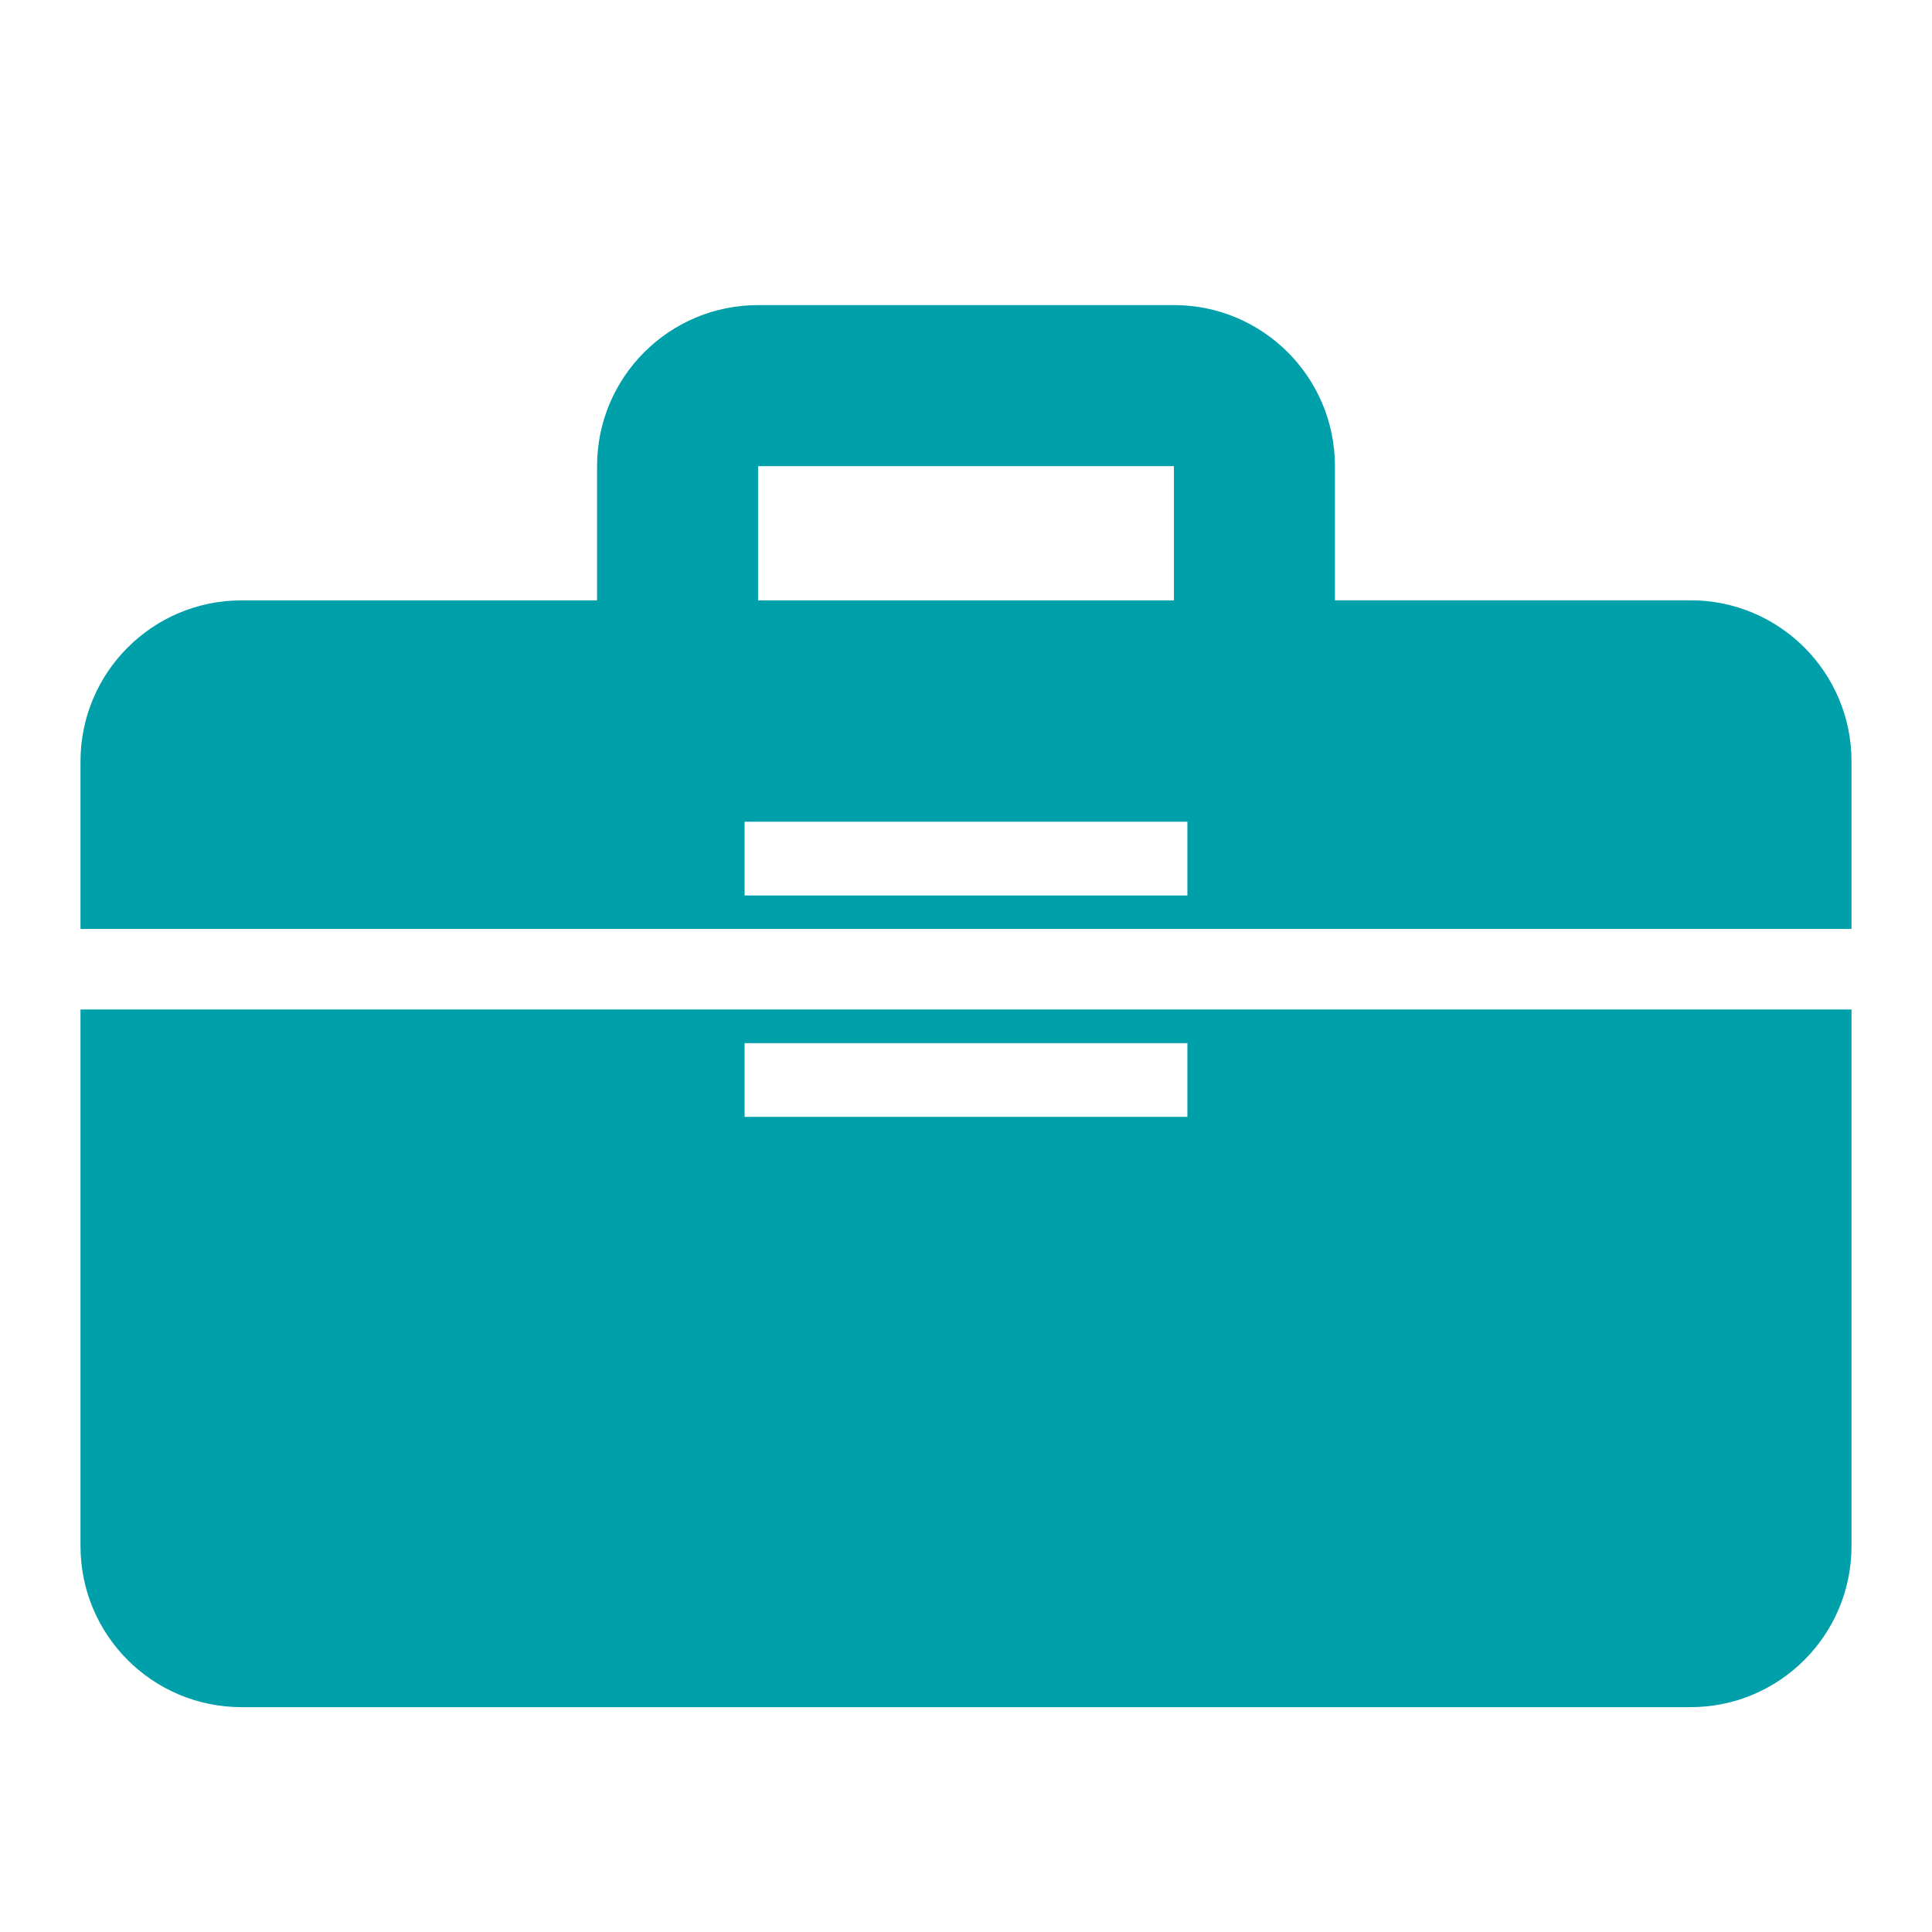
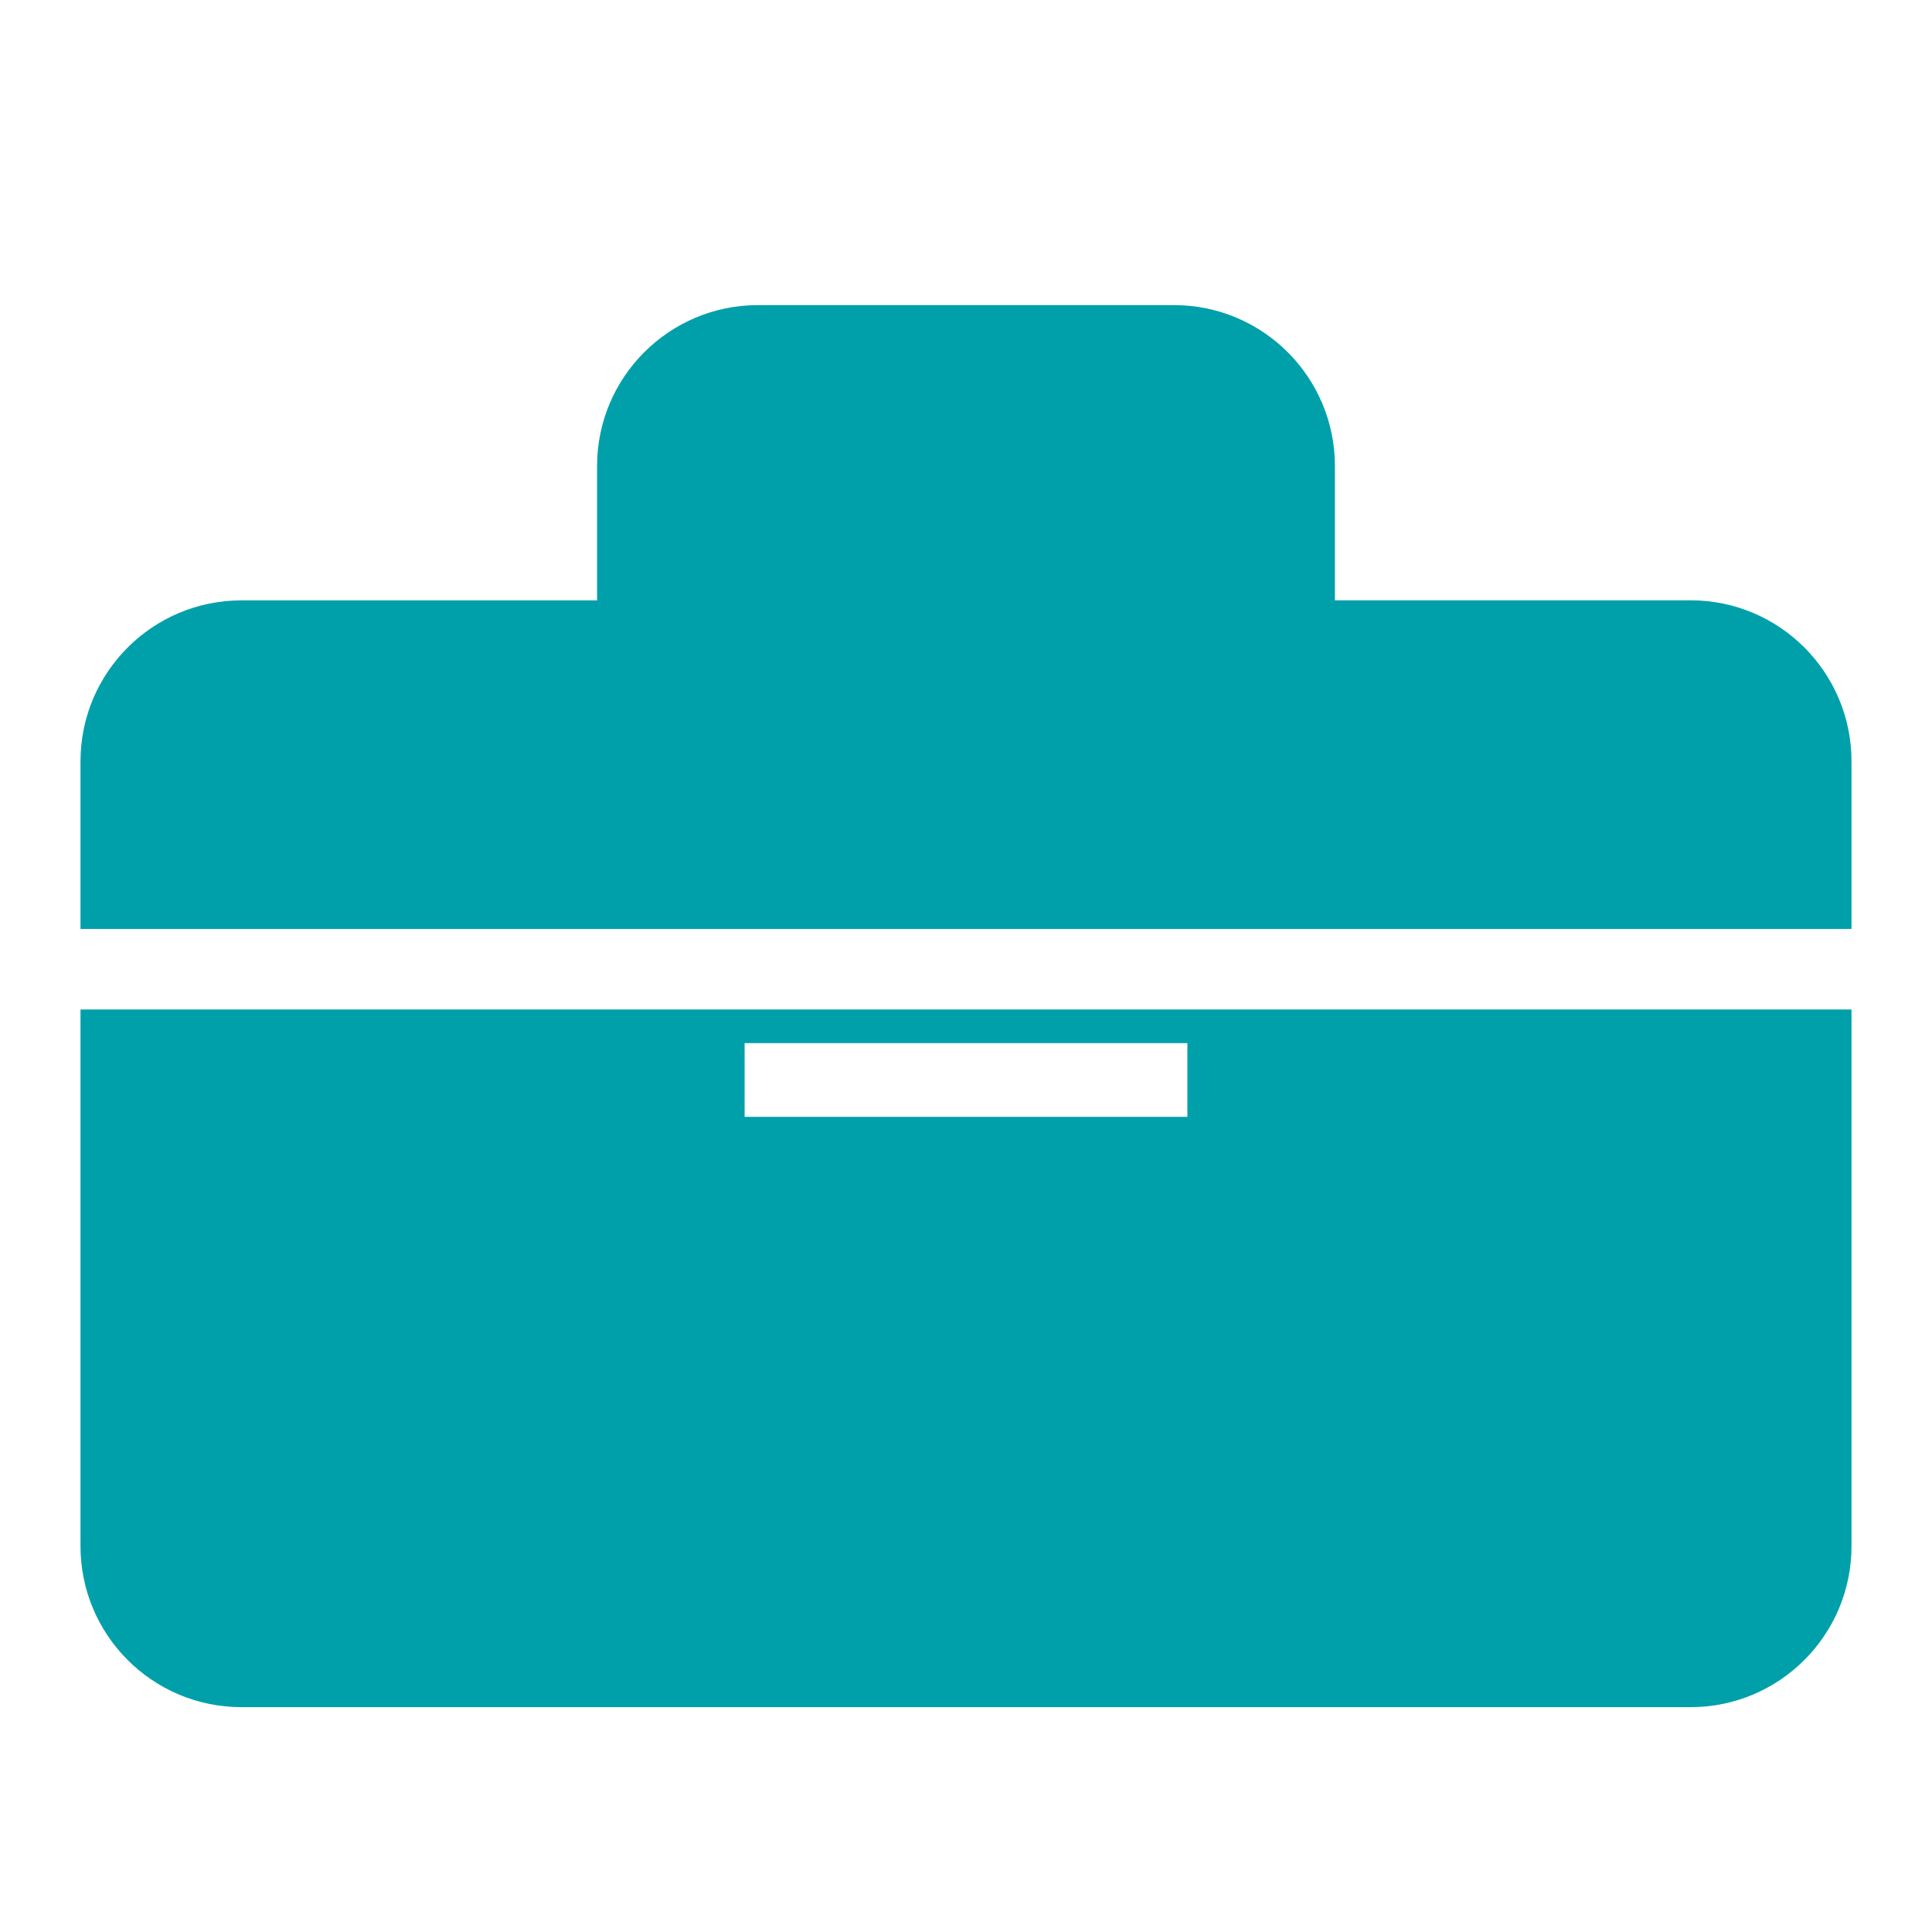
<svg xmlns="http://www.w3.org/2000/svg" width="24" height="24" fill="none">
-   <path fill-rule="evenodd" clip-rule="evenodd" d="M9.417 5.791h5.166v1.667H9.417V5.79zm-2 1.667V5.79a2 2 0 012-2h5.166a2 2 0 012 2v1.667H21a2 2 0 012 2v2.083H1V9.458a2 2 0 012-2h4.417zM23 12.54v6.667a2 2 0 01-2 2H3a2 2 0 01-2-2V12.54h22zM9.25 10.208h5.5v.916h-5.5v-.916zm5.5 2.75h-5.5v.916h5.5v-.916z" fill="#00A0AB" />
+   <path fillRule="evenodd" clipRule="evenodd" d="M9.417 5.791h5.166v1.667H9.417V5.79zm-2 1.667V5.79a2 2 0 012-2h5.166a2 2 0 012 2v1.667H21a2 2 0 012 2v2.083H1V9.458a2 2 0 012-2h4.417zM23 12.54v6.667a2 2 0 01-2 2H3a2 2 0 01-2-2V12.54h22zM9.25 10.208h5.5v.916h-5.5v-.916zm5.5 2.75h-5.5v.916h5.5v-.916z" fill="#00A0AB" />
</svg>
